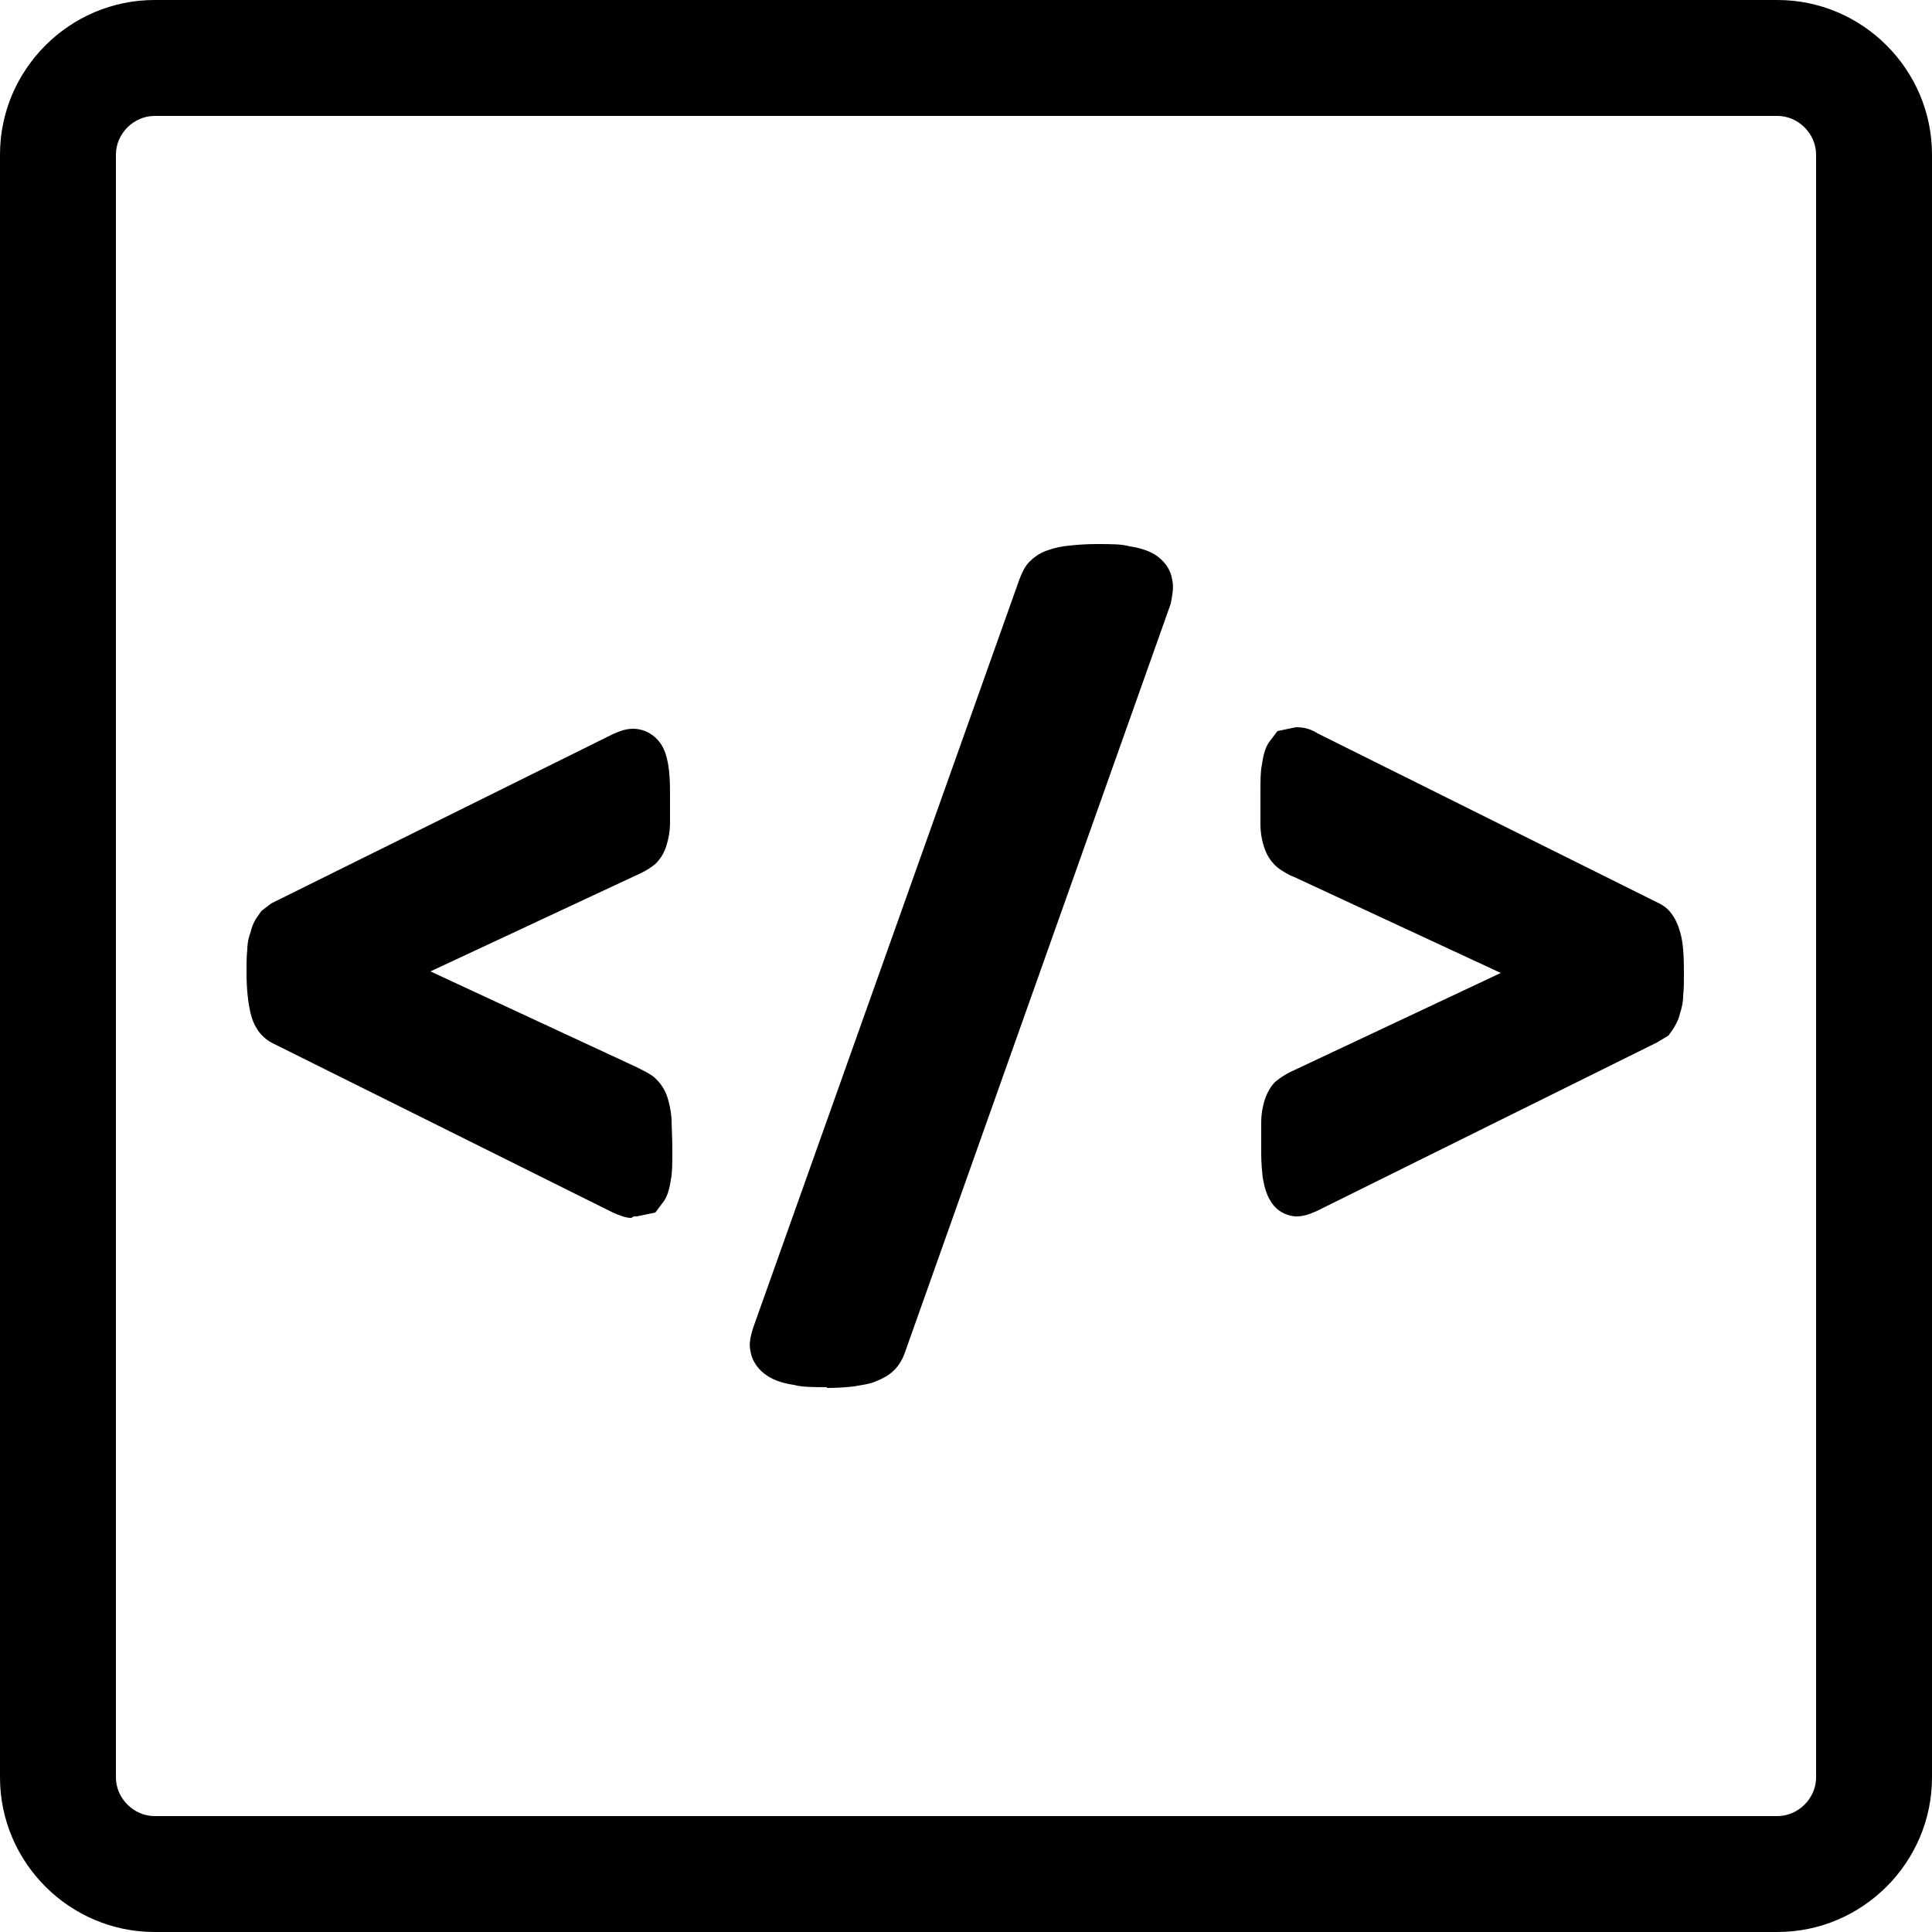
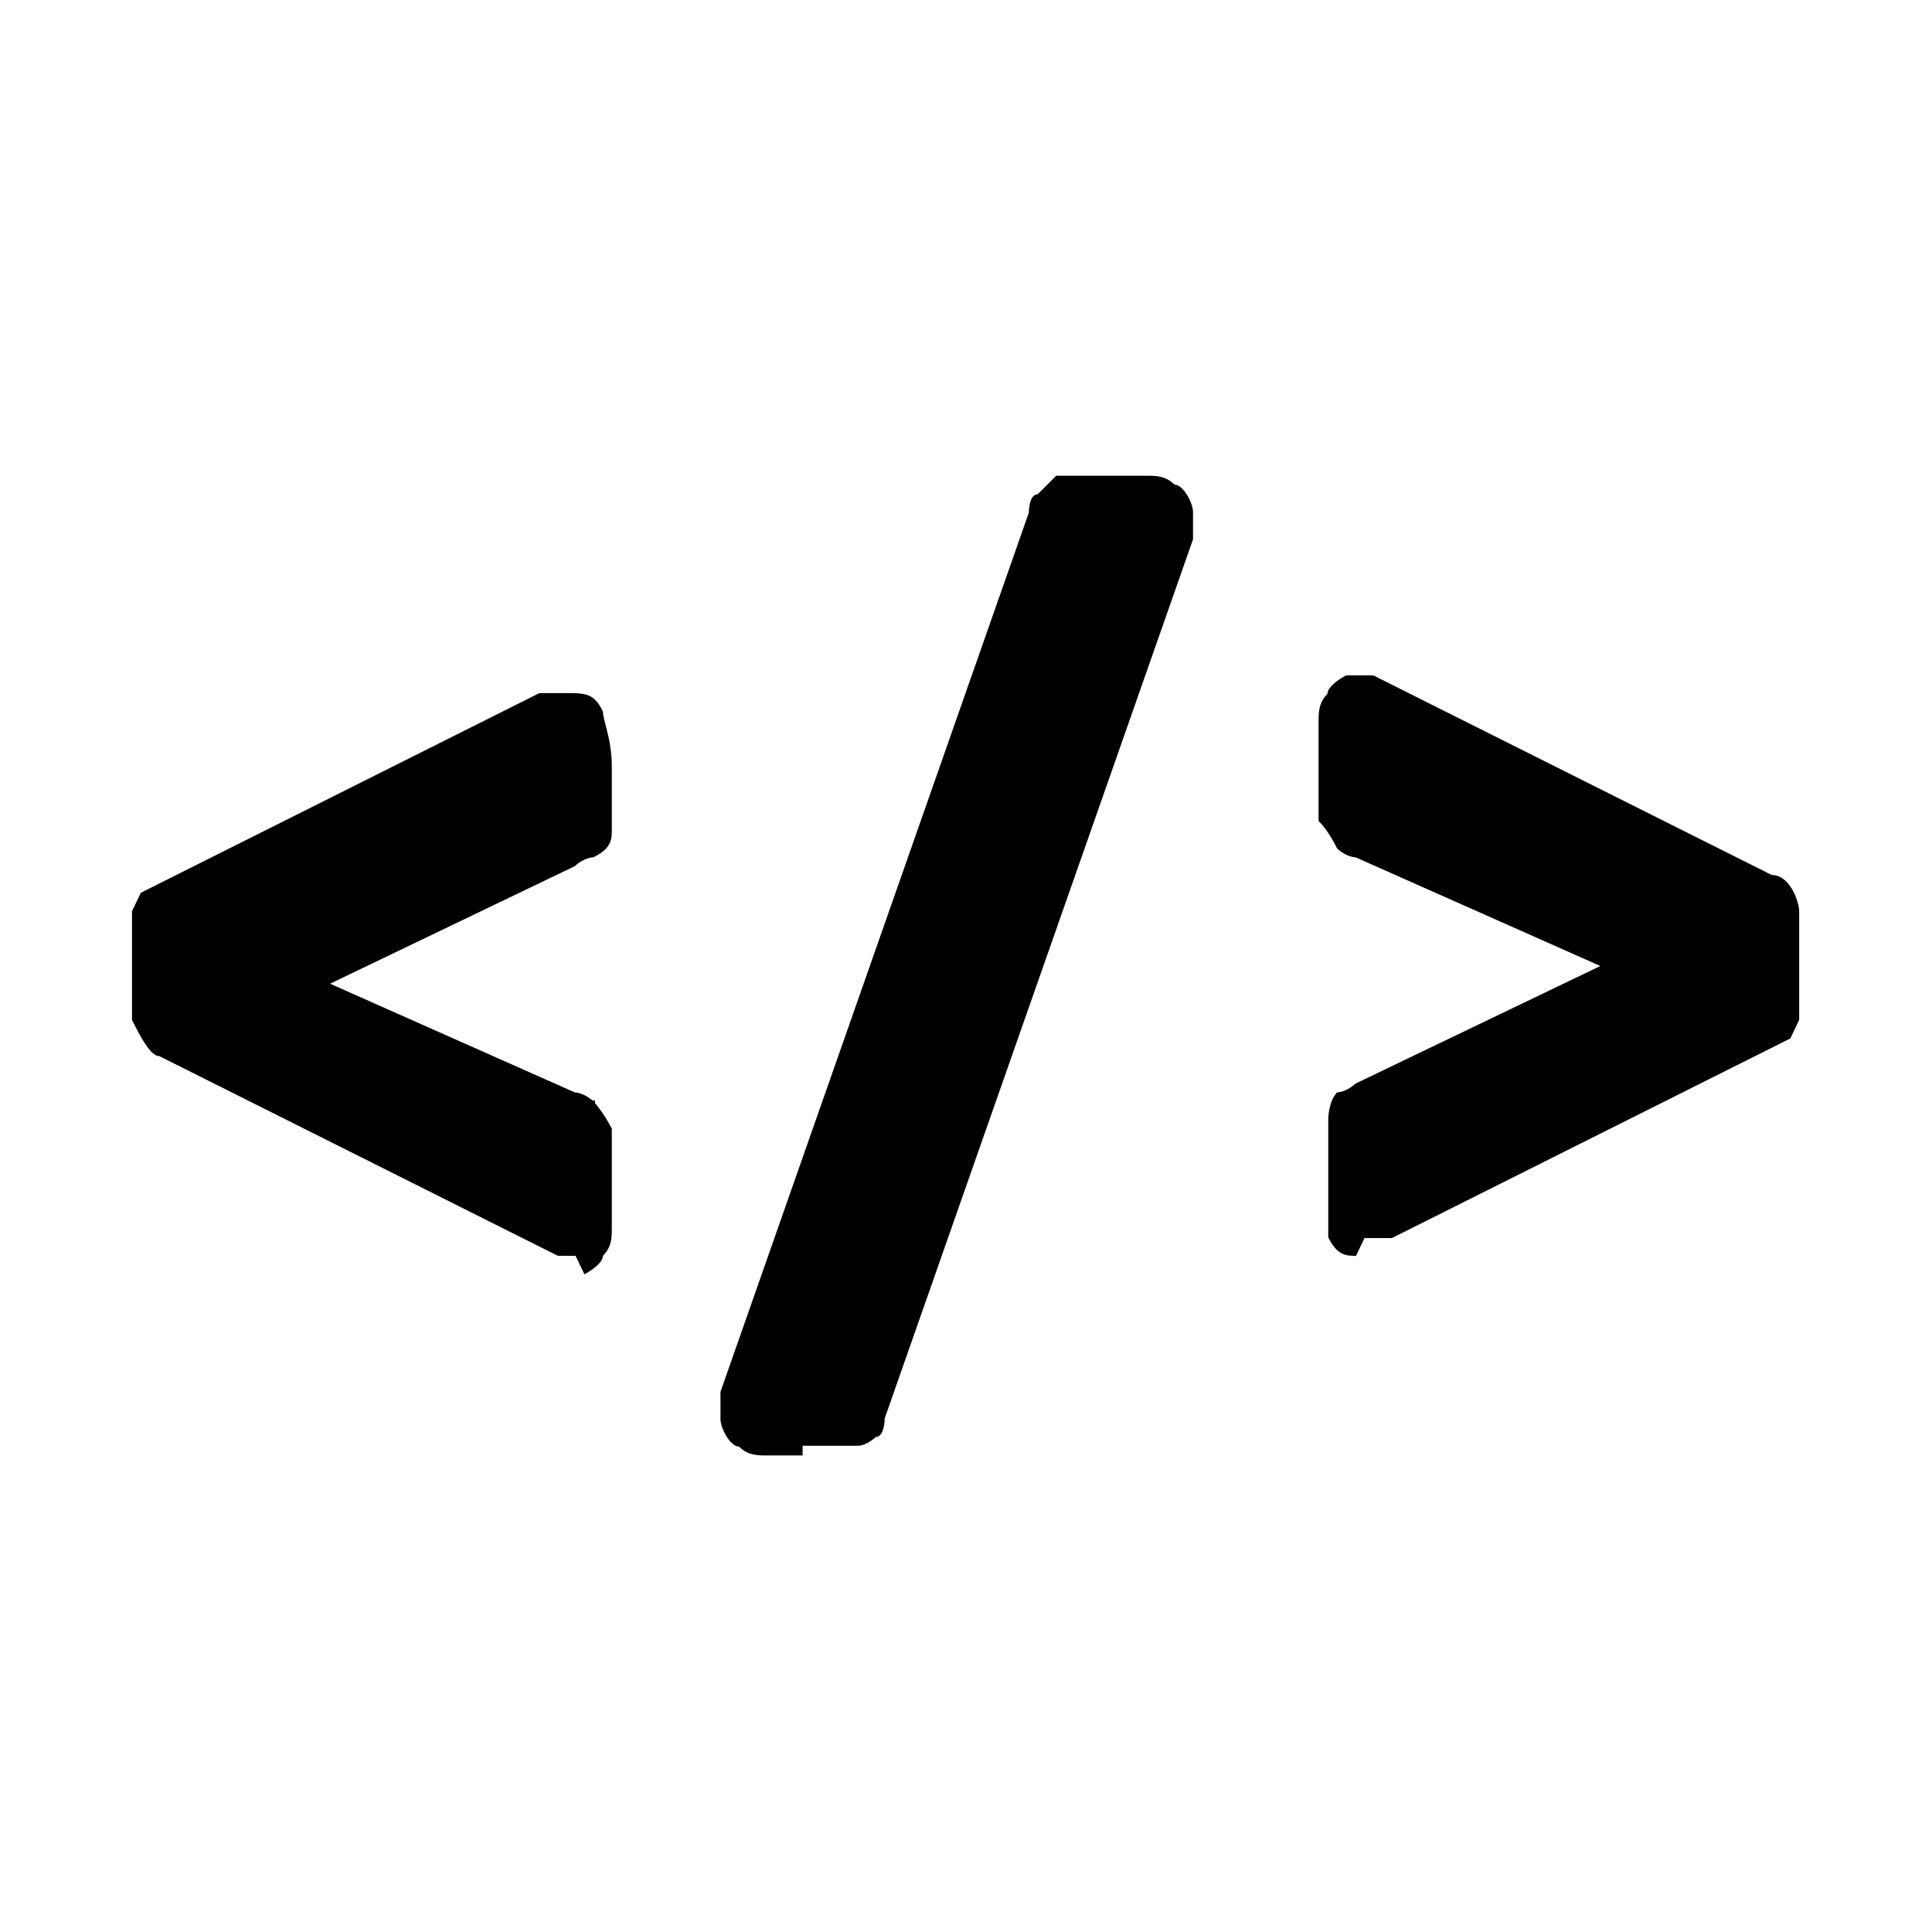
- <svg xmlns="http://www.w3.org/2000/svg" id="Layer_1" data-name="Layer 1" viewBox="0 0 25 25">
+ <svg xmlns="http://www.w3.org/2000/svg" id="Layer_1" data-name="Layer 1" viewBox="0 0 24 24">
  <g>
-     <g>
-       <path d="M8.17,15.76c-.07,0-.15-.03-.24-.07l-4.42-2.2c-.14-.08-.23-.21-.27-.39-.03-.13-.05-.3-.05-.52,0-.11,0-.21.01-.29,0-.09.02-.17.04-.22.02-.08.05-.16.1-.22l.04-.06.13-.1,4.42-2.19c.09-.04.17-.07.26-.07.15,0,.29.08.37.21.08.13.11.32.11.61,0,.17,0,.3,0,.39,0,.12-.02.21-.04.28-.03.11-.08.19-.15.26-.05.04-.11.08-.17.11l-2.74,1.28,2.67,1.24c.08.04.14.07.2.11.08.06.15.15.19.26.03.09.05.18.06.3,0,.1.01.24.01.41,0,.16,0,.29-.02.38-.02.13-.05.23-.11.3l-.09.12-.24.05h-.04Z" />
-       <path d="M8.37,14.91c0,.14,0,.25-.02.33-.01.08-.03.14-.05.17-.03.03-.06.05-.09.05-.04,0-.08-.02-.14-.05l-4.42-2.2c-.05-.03-.09-.09-.12-.19-.02-.1-.04-.24-.04-.44,0-.1,0-.19.01-.26,0-.07.02-.14.03-.18s.03-.09.05-.12c.02-.03.04-.05.07-.07l4.41-2.19c.11-.05.19-.04.24.03.05.07.07.23.07.46,0,.16,0,.28,0,.37,0,.09-.02.17-.03.22-.01.05-.04.09-.06.12-.03.02-.06.05-.11.07l-3.32,1.55,3.25,1.51c.06.03.1.05.14.08.04.03.06.07.08.12.02.06.03.13.04.22,0,.09.01.22.01.38Z" />
-     </g>
-     <g>
-       <path d="M10.7,17.95c-.17,0-.32,0-.43-.03-.14-.02-.25-.06-.33-.11-.13-.08-.21-.2-.23-.33-.02-.09,0-.19.04-.31l3.44-9.67c.03-.08.07-.17.13-.23.06-.06.14-.12.24-.15.08-.03.17-.05.28-.06.09-.01.21-.02.35-.02.18,0,.33,0,.43.03.14.02.25.06.33.11.12.08.2.19.22.33.02.09,0,.19-.02.3l-3.44,9.69c-.03.09-.08.17-.14.23-.07.07-.15.11-.25.15-.07.03-.16.04-.27.06-.09.01-.21.02-.35.02Z" />
-       <path d="M11.42,17.4s-.04.09-.07.12c-.03.03-.07.05-.13.07s-.12.03-.21.04c-.08,0-.19.01-.31.01-.16,0-.29,0-.39-.02-.1-.02-.18-.04-.23-.07-.05-.03-.08-.07-.09-.12,0-.05,0-.1.02-.17l3.44-9.66s.04-.09.07-.12c.03-.03.07-.06.13-.08.05-.02.12-.03.21-.04.09,0,.19-.01.31-.01.16,0,.29,0,.39.02.1.02.17.04.22.07s.08.07.09.12c0,.05,0,.1-.02.17l-3.44,9.67Z" />
-     </g>
-     <g>
-       <path d="M16.76,15.74c-.13-.01-.25-.08-.32-.2-.05-.08-.08-.18-.1-.3-.01-.09-.02-.19-.02-.32,0-.17,0-.3,0-.39,0-.12.02-.21.04-.28.03-.1.08-.19.14-.25.06-.05.12-.09.2-.13l2.72-1.28-2.67-1.24c-.08-.03-.14-.07-.2-.11-.08-.06-.15-.15-.19-.27-.03-.09-.05-.19-.05-.31,0-.1,0-.23,0-.4,0-.16,0-.28.02-.37.02-.14.05-.24.11-.31l.09-.12.24-.05c.12,0,.2.03.28.08l4.42,2.2c.19.09.25.3.27.37.04.13.05.3.05.53,0,.11,0,.21-.01.29,0,.09-.02.17-.04.23-.02.09-.06.16-.1.22l-.05.07-.15.09-4.4,2.18c-.09.04-.17.07-.26.07h-.04Z" />
-       <path d="M21.51,12.6c0,.1,0,.19-.01.26,0,.07-.02.13-.03.18-.01.05-.03.09-.05.12-.02.03-.05.05-.07.06l-4.42,2.19c-.05.03-.1.04-.14.04-.04,0-.07-.03-.09-.06-.03-.04-.04-.1-.05-.17,0-.08-.01-.17-.01-.29,0-.16,0-.28,0-.37s.02-.17.03-.22c.01-.05.04-.09.06-.12.03-.02.06-.05.11-.07l3.32-1.55-3.25-1.51c-.06-.03-.11-.05-.15-.08-.04-.03-.06-.07-.08-.12-.02-.06-.03-.13-.04-.22,0-.09,0-.22,0-.38,0-.14,0-.25.01-.33,0-.08.03-.14.05-.17s.06-.05.09-.05c.04,0,.08.02.14.05l4.42,2.2s.09.08.12.18c.03.1.04.25.04.44Z" />
-     </g>
+     <path d="M7.16,15.6h-.23l-4.95-2.48c-.11,0-.23-.23-.34-.45v-1.35h0l.11-.23,4.95-2.48h.34c.23,0,.34,0,.45.23,0,.11.11.34.11.68v.79c0,.11,0,.23-.23.34,0,0-.11,0-.23.11l-3.04,1.46,3.04,1.35s.11,0,.23.11c0,0,.11.11.23.34v1.24c0,.11,0,.23-.11.34h0c0,.11-.23.23-.23.23h0l-.11-.23Z" />
+     <path d="M7.38,14.59v.56h-.11l-4.95-2.48-.11-.23v-1.13h0l4.95-2.48h.23v1.35h-.11l-3.72,1.8,3.72,1.69h.11v.9Z" />
  </g>
-   <path d="M23,1.5c.27,0,.5.23.5.5v21c0,.27-.23.5-.5.5H2c-.27,0-.5-.23-.5-.5V2c0-.27.23-.5.5-.5h21M23,0H2C.9,0,0,.9,0,2v21C0,24.1.9,25,2,25h21c1.1,0,2-.9,2-2V2c0-1.1-.9-2-2-2h0Z" />
+   <g>
+     <path d="M9.97,18.08h-.45c-.11,0-.23,0-.34-.11-.11,0-.23-.23-.23-.34v-.34l3.83-10.92s0-.23.11-.23c0,0,.11-.11.23-.23h1.13c.11,0,.23,0,.34.11.11,0,.23.23.23.34v.34l-3.83,10.92s0,.23-.11.23c0,0-.11.11-.23.11h-.68v.11Z" />
+     <path d="M10.87,17.4v.11h-1.35v-.34l3.83-10.92v-.11h1.35v.34l-3.83,10.92Z" />
+   </g>
+   <g>
+     <path d="M16.84,15.6c-.11,0-.23,0-.34-.23v-1.46s0-.23.11-.34c0,0,.11,0,.23-.11l3.04-1.46-3.04-1.35s-.11,0-.23-.11c0,0-.11-.23-.23-.34v-1.24c0-.11,0-.23.11-.34h0c0-.11.23-.23.23-.23h.34l4.95,2.48c.23,0,.34.34.34.45v1.35h0l-.11.23-4.95,2.48h-.34l-.11.23Z" />
+     <path d="M22.13,12v.68h0l-4.95,2.48h-.11v-1.35h.11l3.72-1.8-3.72-1.69h-.11v-1.35c0-.11,0,0,0,0h.11l4.95,2.48.11.23v.45l-.11-.11Z" />
+   </g>
</svg>
